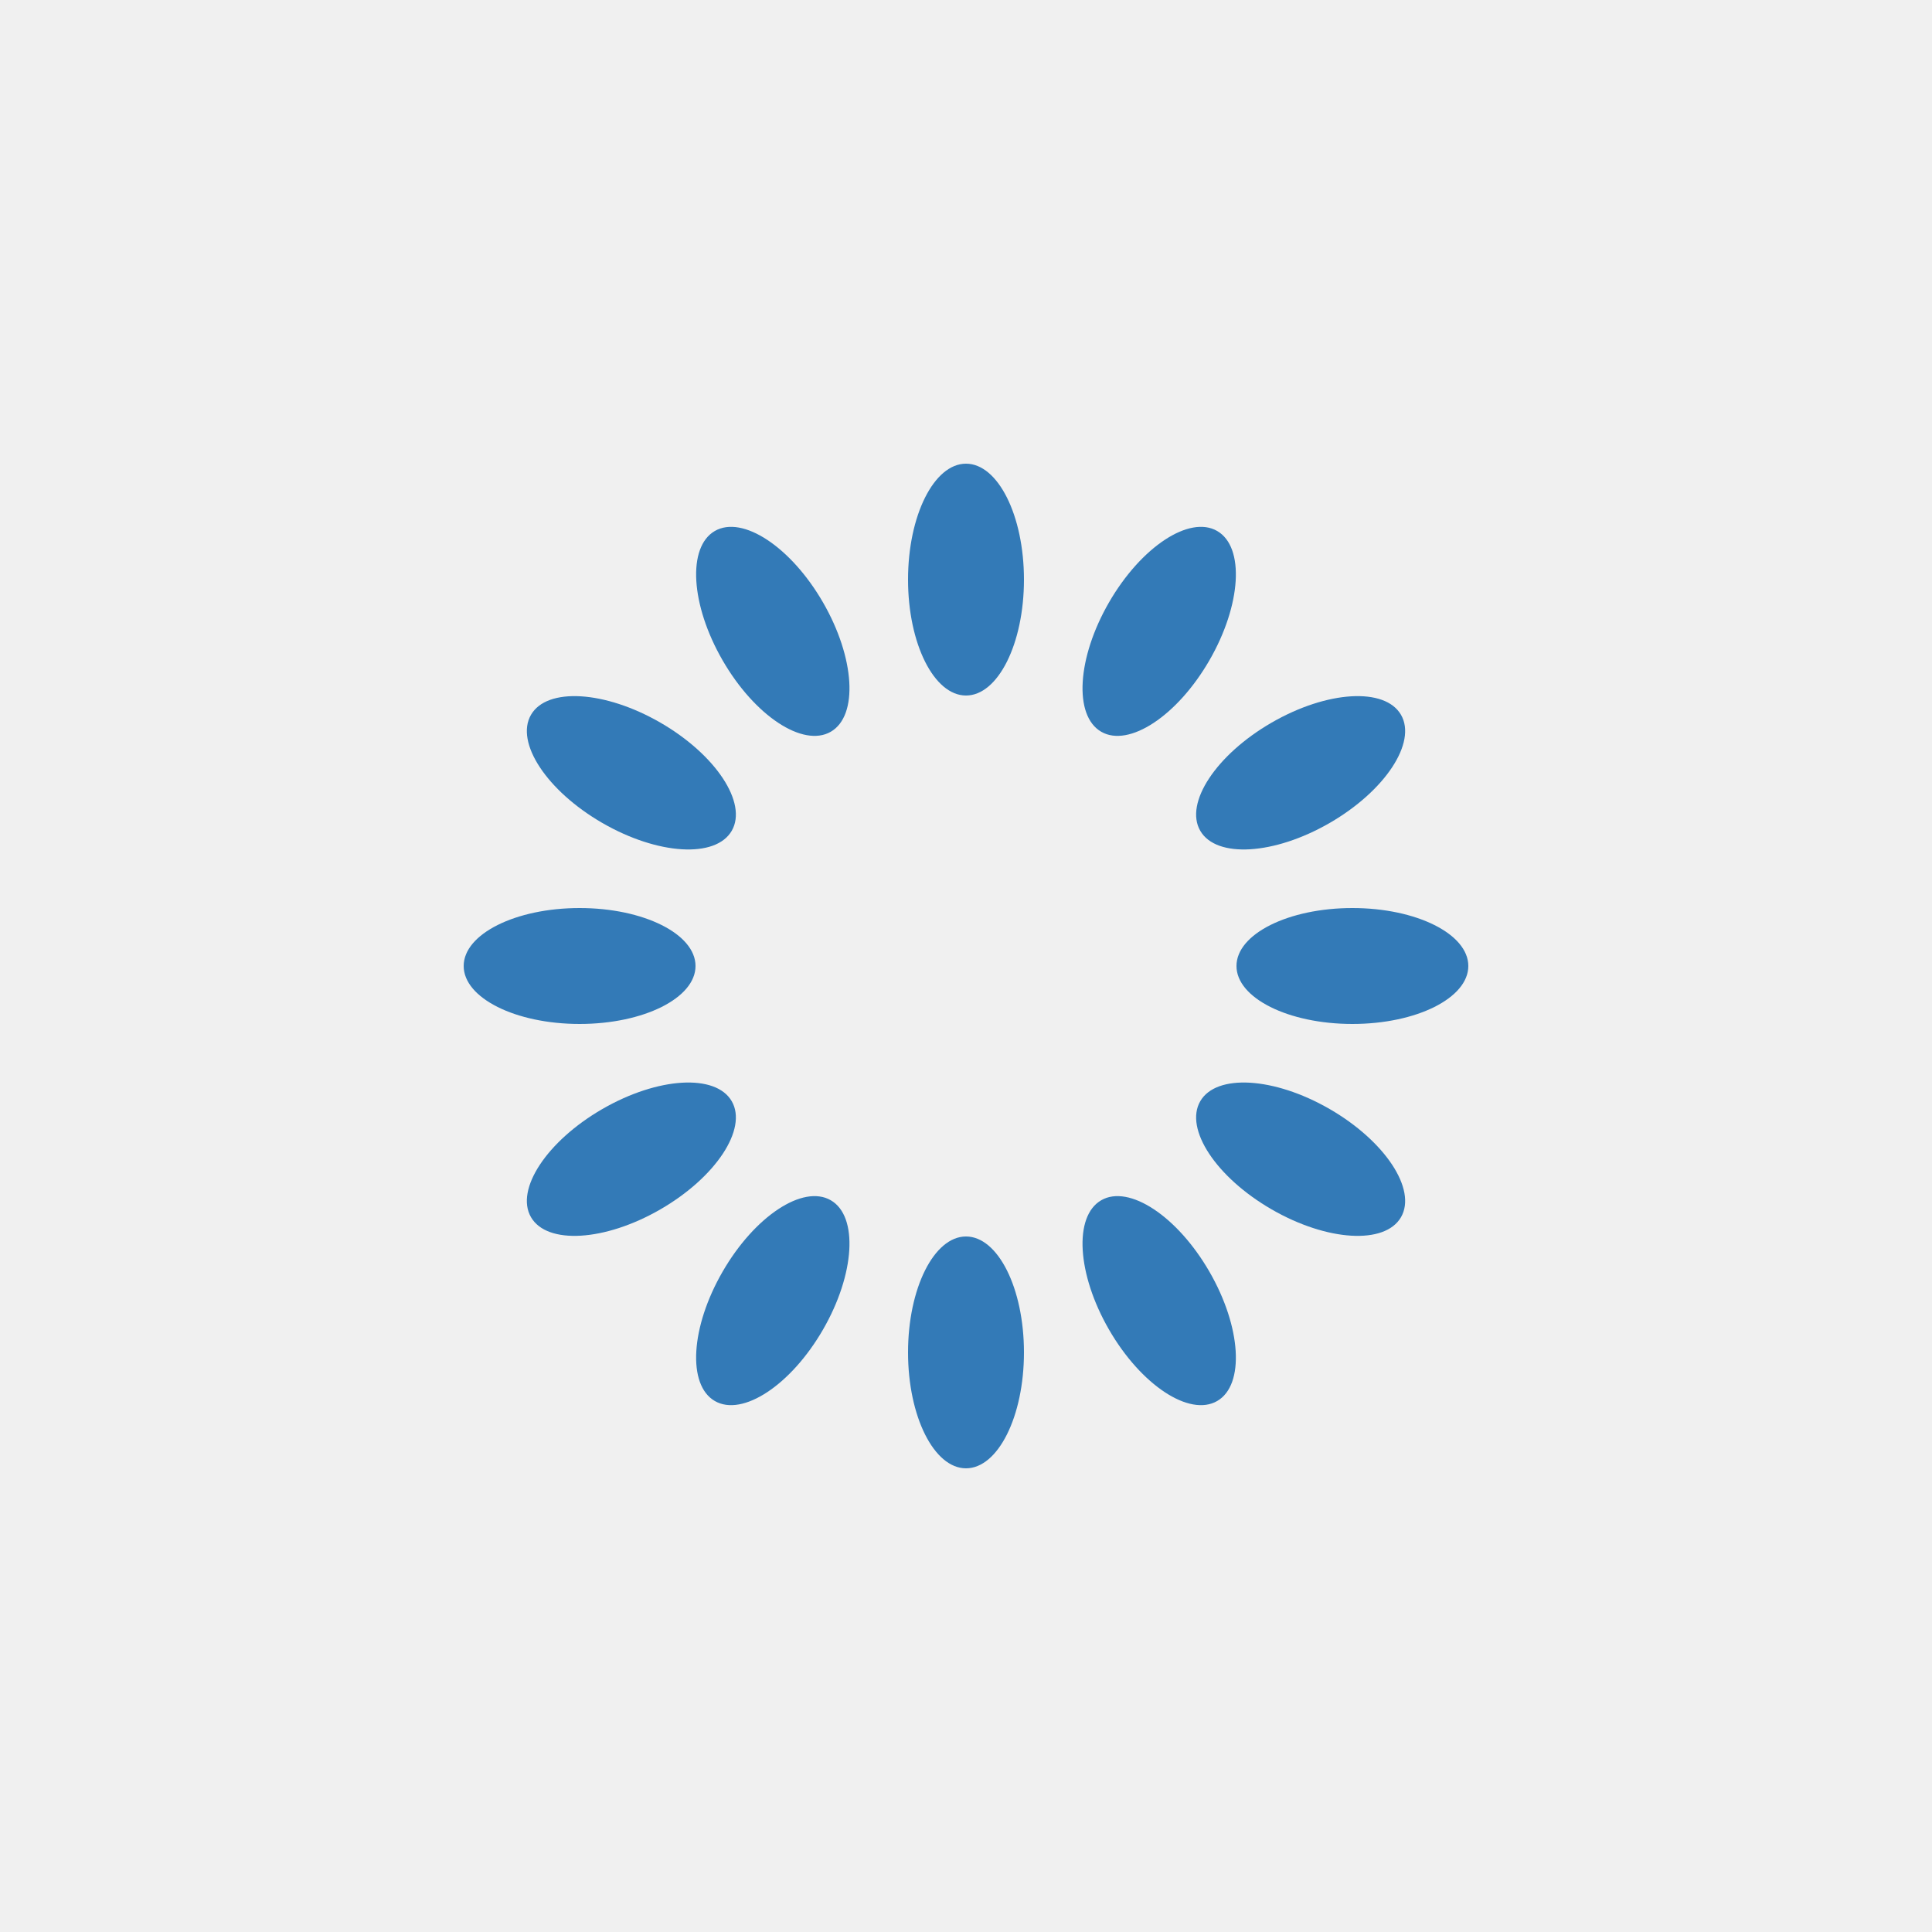
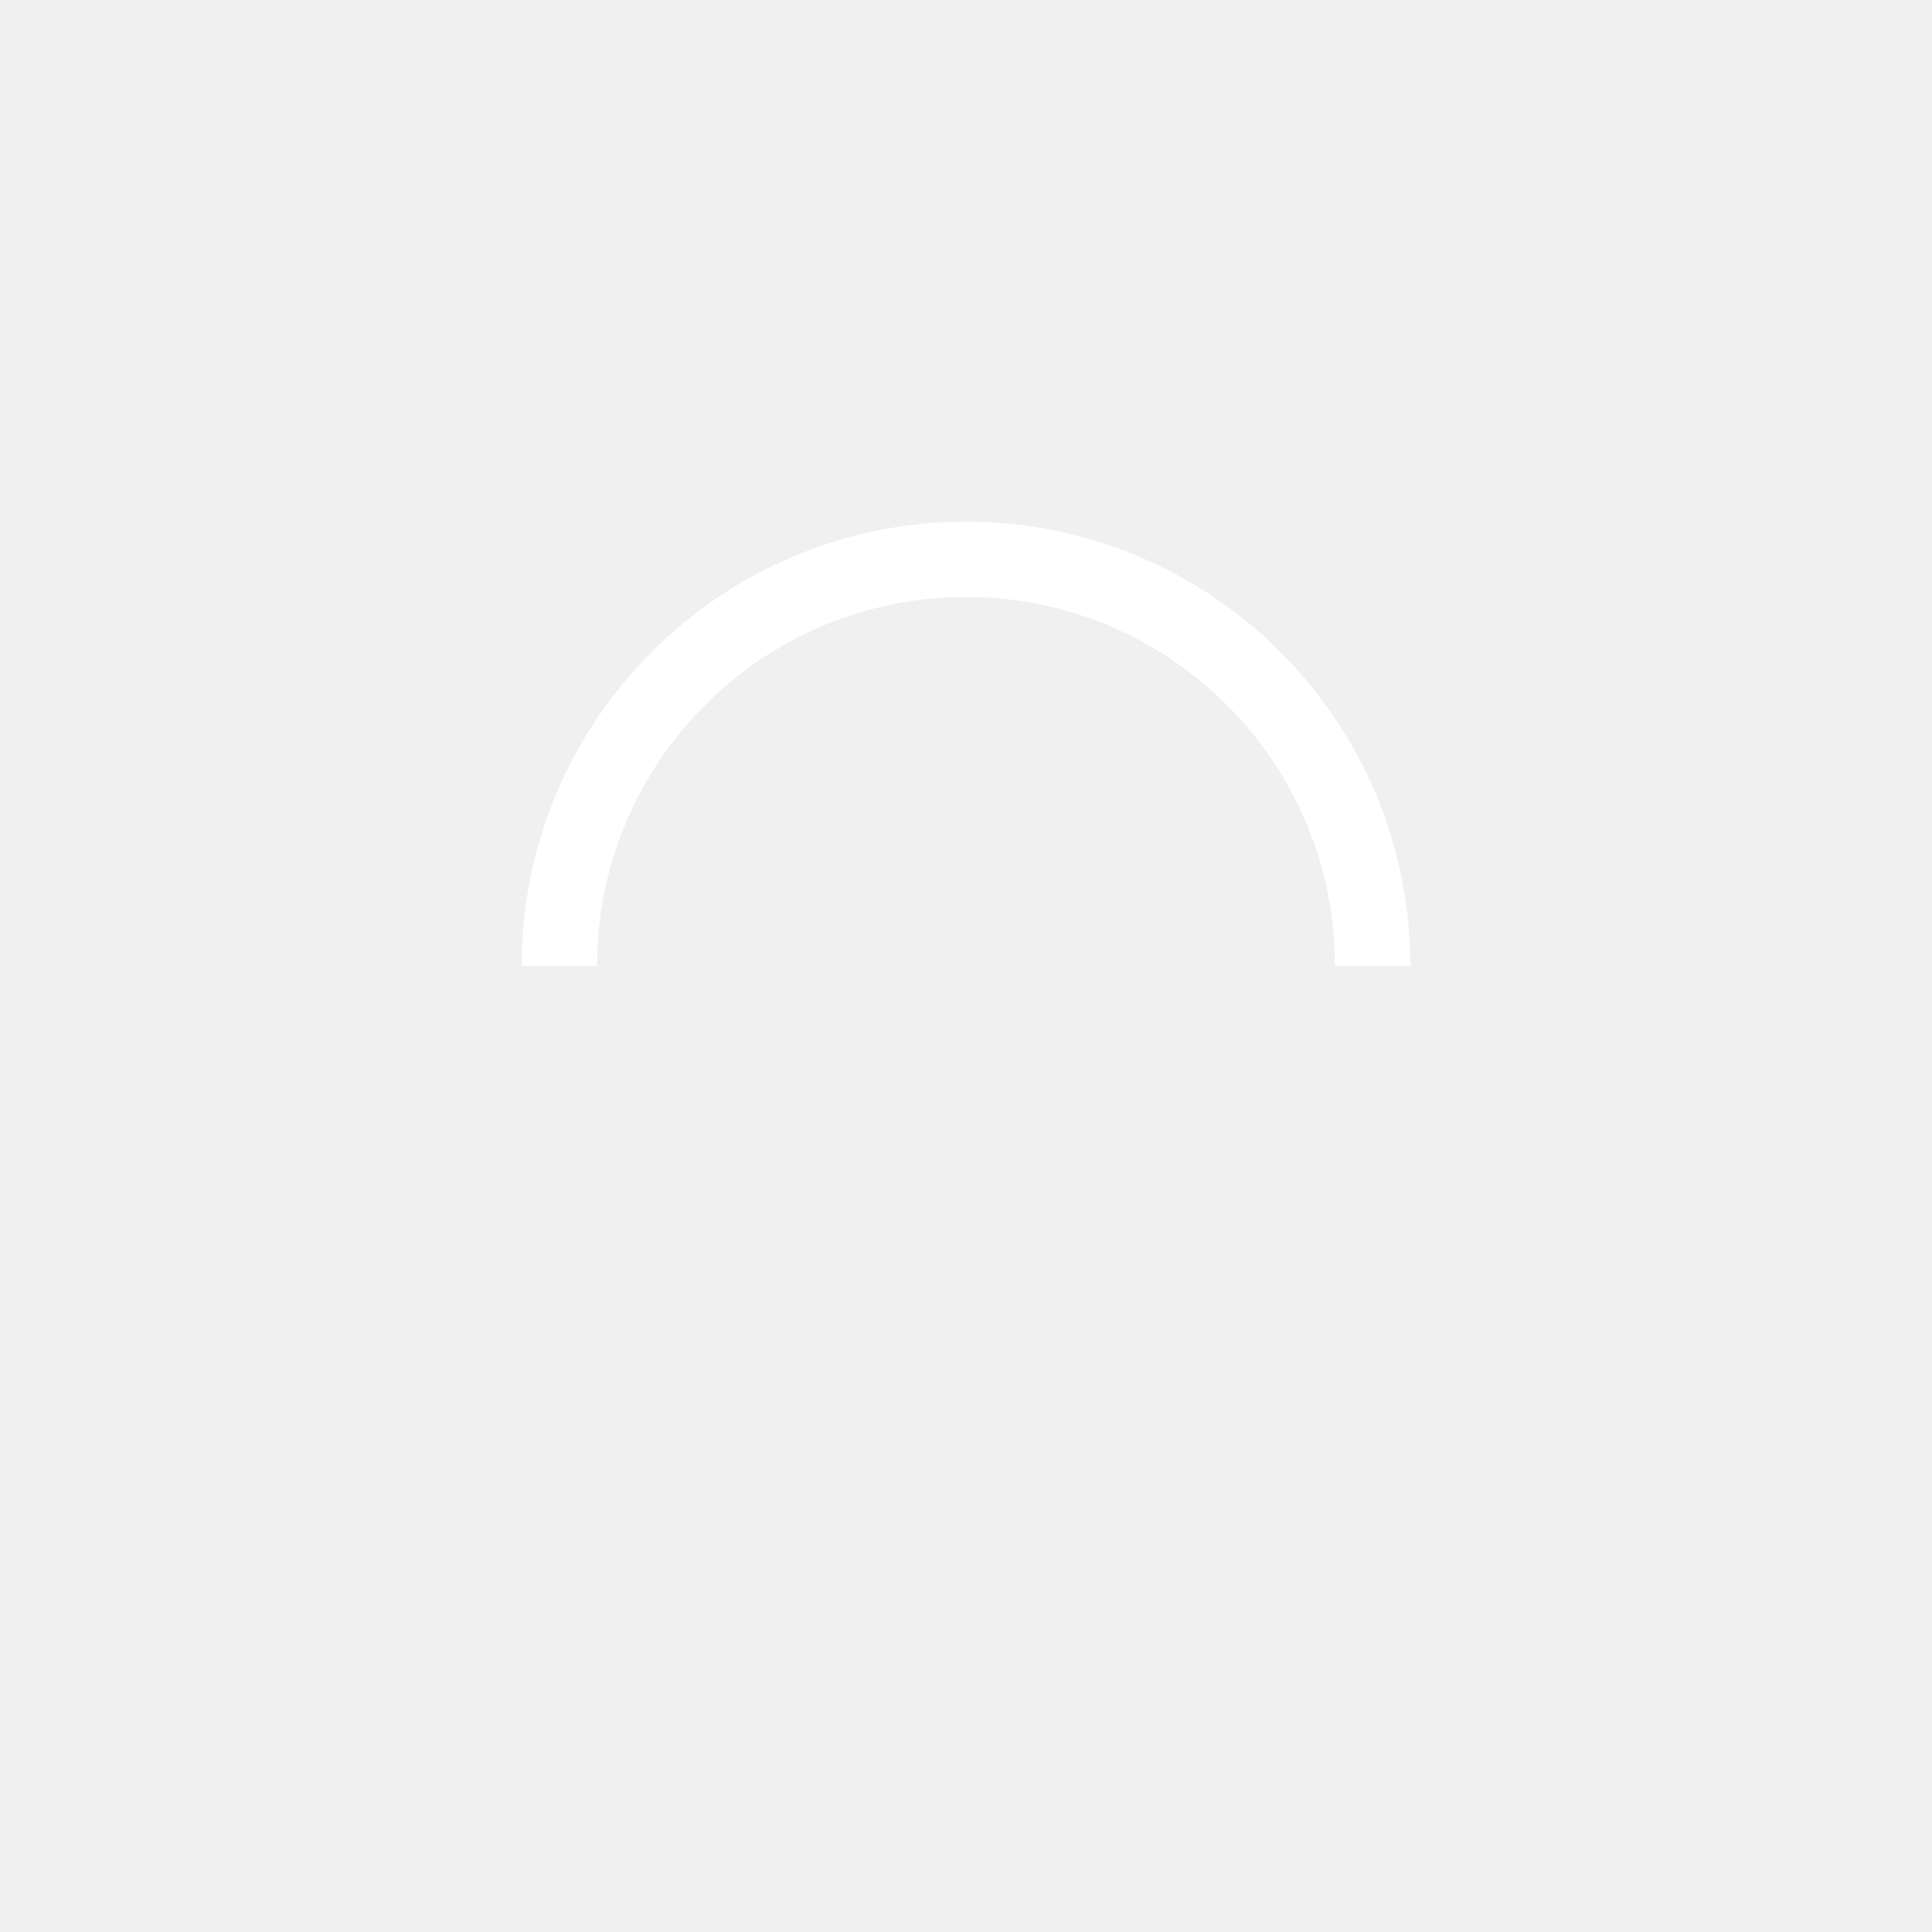
- <svg xmlns="http://www.w3.org/2000/svg" style="margin: auto; background: none; display: block; shape-rendering: auto;" width="38px" height="38px" viewBox="0 0 100 100" preserveAspectRatio="xMidYMid">
-   <g transform="rotate(0 50 50)">
-     <rect x="47" y="24" rx="3" ry="6" width="6" height="12" fill="#337ab7">
-       <animate attributeName="opacity" values="1;0" keyTimes="0;1" dur="1s" begin="-0.917s" repeatCount="indefinite" />
-     </rect>
-   </g>
-   <g transform="rotate(30 50 50)">
-     <rect x="47" y="24" rx="3" ry="6" width="6" height="12" fill="#337ab7">
-       <animate attributeName="opacity" values="1;0" keyTimes="0;1" dur="1s" begin="-0.833s" repeatCount="indefinite" />
-     </rect>
-   </g>
-   <g transform="rotate(60 50 50)">
-     <rect x="47" y="24" rx="3" ry="6" width="6" height="12" fill="#337ab7">
-       <animate attributeName="opacity" values="1;0" keyTimes="0;1" dur="1s" begin="-0.75s" repeatCount="indefinite" />
-     </rect>
-   </g>
-   <g transform="rotate(90 50 50)">
-     <rect x="47" y="24" rx="3" ry="6" width="6" height="12" fill="#337ab7">
-       <animate attributeName="opacity" values="1;0" keyTimes="0;1" dur="1s" begin="-0.667s" repeatCount="indefinite" />
-     </rect>
-   </g>
-   <g transform="rotate(120 50 50)">
-     <rect x="47" y="24" rx="3" ry="6" width="6" height="12" fill="#337ab7">
-       <animate attributeName="opacity" values="1;0" keyTimes="0;1" dur="1s" begin="-0.583s" repeatCount="indefinite" />
-     </rect>
-   </g>
-   <g transform="rotate(150 50 50)">
-     <rect x="47" y="24" rx="3" ry="6" width="6" height="12" fill="#337ab7">
-       <animate attributeName="opacity" values="1;0" keyTimes="0;1" dur="1s" begin="-0.5s" repeatCount="indefinite" />
-     </rect>
-   </g>
-   <g transform="rotate(180 50 50)">
-     <rect x="47" y="24" rx="3" ry="6" width="6" height="12" fill="#337ab7">
-       <animate attributeName="opacity" values="1;0" keyTimes="0;1" dur="1s" begin="-0.417s" repeatCount="indefinite" />
-     </rect>
-   </g>
-   <g transform="rotate(210 50 50)">
-     <rect x="47" y="24" rx="3" ry="6" width="6" height="12" fill="#337ab7">
-       <animate attributeName="opacity" values="1;0" keyTimes="0;1" dur="1s" begin="-0.333s" repeatCount="indefinite" />
-     </rect>
-   </g>
-   <g transform="rotate(240 50 50)">
-     <rect x="47" y="24" rx="3" ry="6" width="6" height="12" fill="#337ab7">
-       <animate attributeName="opacity" values="1;0" keyTimes="0;1" dur="1s" begin="-0.25s" repeatCount="indefinite" />
-     </rect>
-   </g>
-   <g transform="rotate(270 50 50)">
-     <rect x="47" y="24" rx="3" ry="6" width="6" height="12" fill="#337ab7">
-       <animate attributeName="opacity" values="1;0" keyTimes="0;1" dur="1s" begin="-0.167s" repeatCount="indefinite" />
-     </rect>
-   </g>
-   <g transform="rotate(300 50 50)">
-     <rect x="47" y="24" rx="3" ry="6" width="6" height="12" fill="#337ab7">
-       <animate attributeName="opacity" values="1;0" keyTimes="0;1" dur="1s" begin="-0.083s" repeatCount="indefinite" />
-     </rect>
-   </g>
-   <g transform="rotate(330 50 50)">
-     <rect x="47" y="24" rx="3" ry="6" width="6" height="12" fill="#337ab7">
-       <animate attributeName="opacity" values="1;0" keyTimes="0;1" dur="1s" begin="0s" repeatCount="indefinite" />
-     </rect>
-   </g>
+ <svg xmlns="http://www.w3.org/2000/svg" version="1.1" id="L9" x="0px" y="0px" viewBox="0 0 100 100" enable-background="new 0 0 0 0" xml:space="preserve">
+   <path fill="#fff" d="M73,50c0-12.7-10.3-23-23-23S27,37.3,27,50 M30.9,50c0-10.5,8.5-19.1,19.1-19.1S69.1,39.5,69.1,50">
+     <animateTransform attributeName="transform" attributeType="XML" type="rotate" dur="0.5s" from="0 50 50" to="360 50 50" repeatCount="indefinite" />
+   </path>
</svg>
